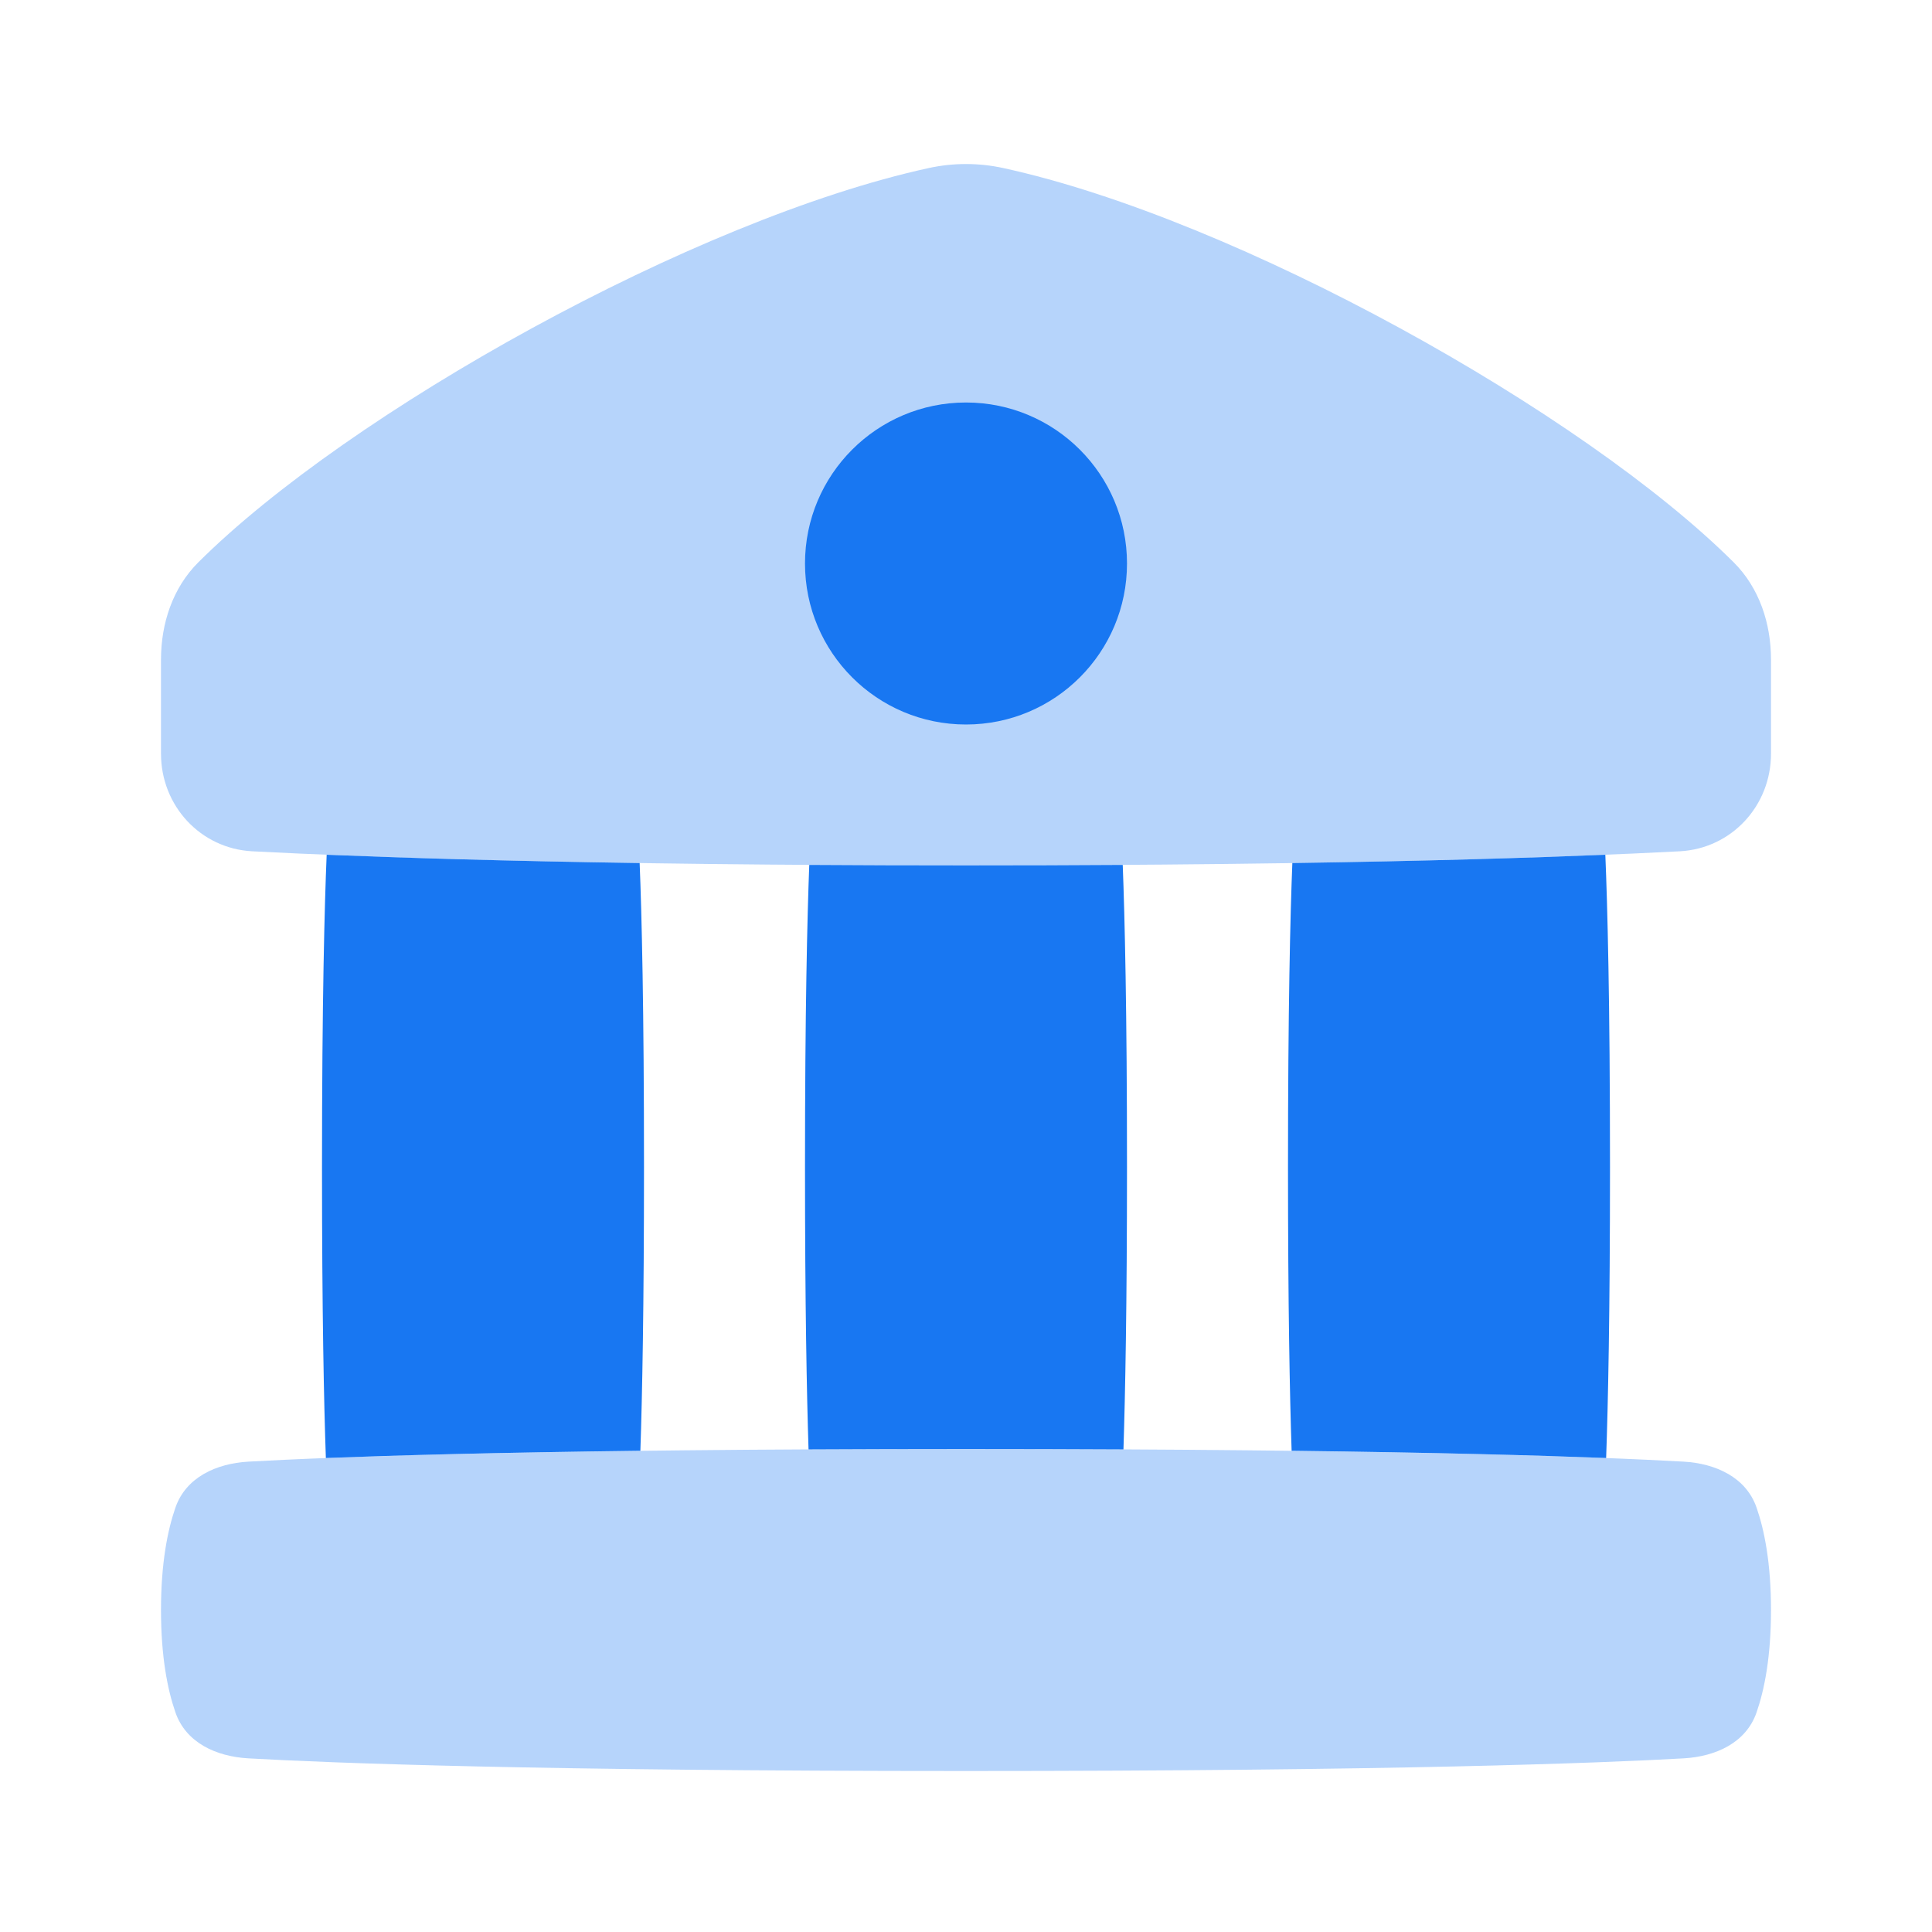
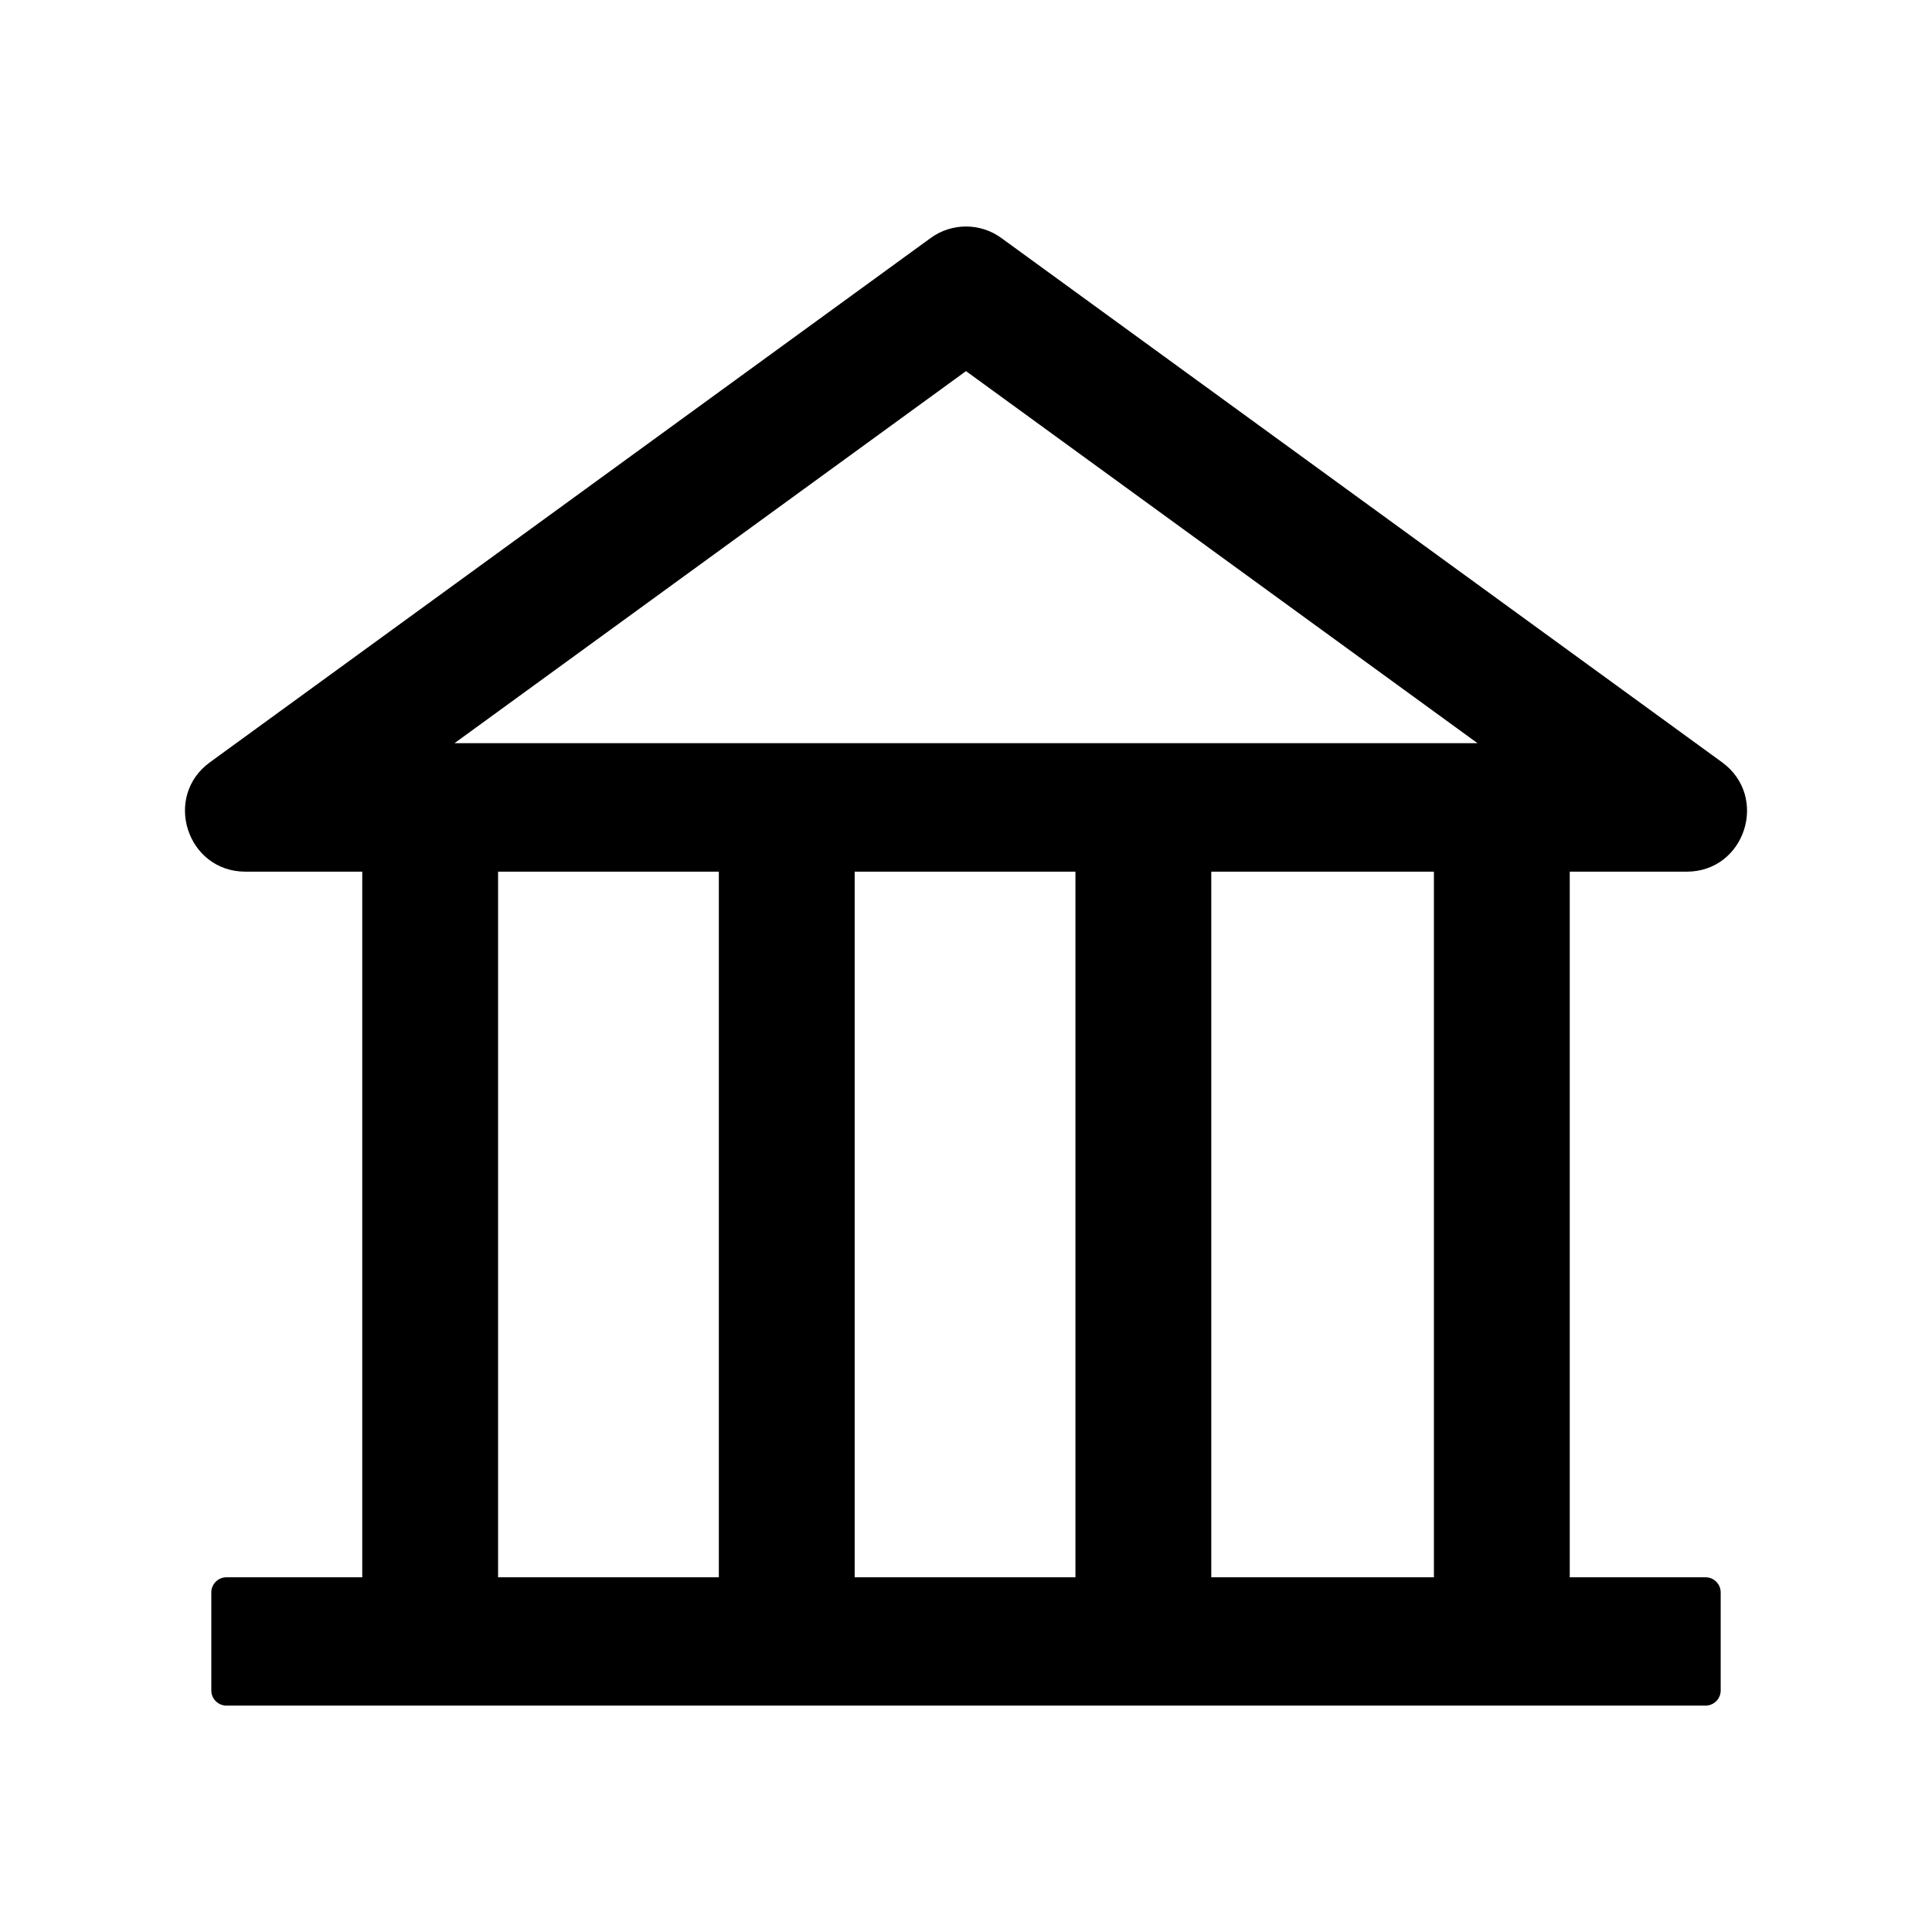
- <svg xmlns="http://www.w3.org/2000/svg" width="24" height="24" viewBox="0 0 24 24" fill="none">
-   <g opacity="0.32">
-     <path d="M12 10.75C16.704 10.75 19.477 10.648 20.868 10.575C21.512 10.54 22 10.008 22 9.363V8.194C22 7.745 21.855 7.303 21.537 6.986C19.668 5.124 15.375 2.723 12.465 2.088C12.158 2.021 11.842 2.021 11.535 2.088C8.625 2.723 4.332 5.124 2.463 6.986C2.145 7.303 2 7.745 2 8.194V9.363C2 10.008 2.488 10.54 3.132 10.575C4.523 10.648 7.296 10.75 12 10.75Z" fill="#1877F2" />
-     <path d="M2.179 18.729C2.309 18.352 2.686 18.18 3.085 18.157C4.119 18.099 6.652 18 12 18C17.348 18 19.881 18.099 20.915 18.157C21.314 18.18 21.691 18.352 21.821 18.729C21.918 19.008 22 19.418 22 20C22 20.582 21.918 20.992 21.821 21.271C21.691 21.649 21.314 21.82 20.915 21.843C19.881 21.901 17.348 22 12 22C6.652 22 4.119 21.901 3.085 21.843C2.686 21.82 2.309 21.649 2.179 21.271C2.082 20.992 2 20.582 2 20C2 19.418 2.082 19.008 2.179 18.729Z" fill="#1877F2" />
-   </g>
-   <path d="M12 9C13.105 9 14 8.105 14 7C14 5.895 13.105 5 12 5C10.895 5 10 5.895 10 7C10 8.105 10.895 9 12 9Z" fill="#1877F2" />
-   <path d="M13.947 10.744C13.338 10.748 12.69 10.75 12 10.75C11.31 10.75 10.662 10.748 10.053 10.744C10.028 11.395 10 12.551 10 14.5C10 16.22 10.022 17.322 10.044 18.005C10.65 18.002 11.301 18 12 18C12.699 18 13.35 18.002 13.956 18.005C13.978 17.322 14 16.22 14 14.5C14 12.551 13.972 11.395 13.947 10.744Z" fill="#1877F2" />
-   <path d="M16.054 10.721C16.028 11.368 16 12.528 16 14.5C16 16.234 16.022 17.341 16.045 18.022C17.847 18.044 19.102 18.079 19.952 18.112C19.976 17.44 20 16.313 20 14.5C20 12.418 19.968 11.241 19.942 10.618C19.012 10.656 17.737 10.696 16.054 10.721Z" fill="#1877F2" />
-   <path d="M4.058 10.618C4.988 10.656 6.263 10.696 7.946 10.721C7.972 11.368 8 12.528 8 14.5C8 16.234 7.978 17.341 7.955 18.022C6.153 18.044 4.898 18.079 4.048 18.112C4.024 17.44 4 16.313 4 14.5C4 12.418 4.032 11.241 4.058 10.618Z" fill="#1877F2" />
+ <svg xmlns="http://www.w3.org/2000/svg" class="svg-icon" style="width: 1em; height: 1em;vertical-align: middle;fill: currentColor;overflow: hidden;" viewBox="0 0 1024 1024" version="1.1">
+   <path d="M894 462c30.9 0 43.8-39.7 18.7-58L530.8 126.2a31.81 31.81 0 0 0-37.6 0L111.3 404c-25.1 18.2-12.2 58 18.8 58H192v374h-72c-4.4 0-8 3.6-8 8v52c0 4.4 3.6 8 8 8h784c4.4 0 8-3.6 8-8v-52c0-4.4-3.6-8-8-8h-72V462h62zM512 196.7l271.1 197.2H240.9L512 196.7zM264 462h117v374H264V462z m189 0h117v374H453V462z m307 374H642V462h118v374z" />
</svg>
